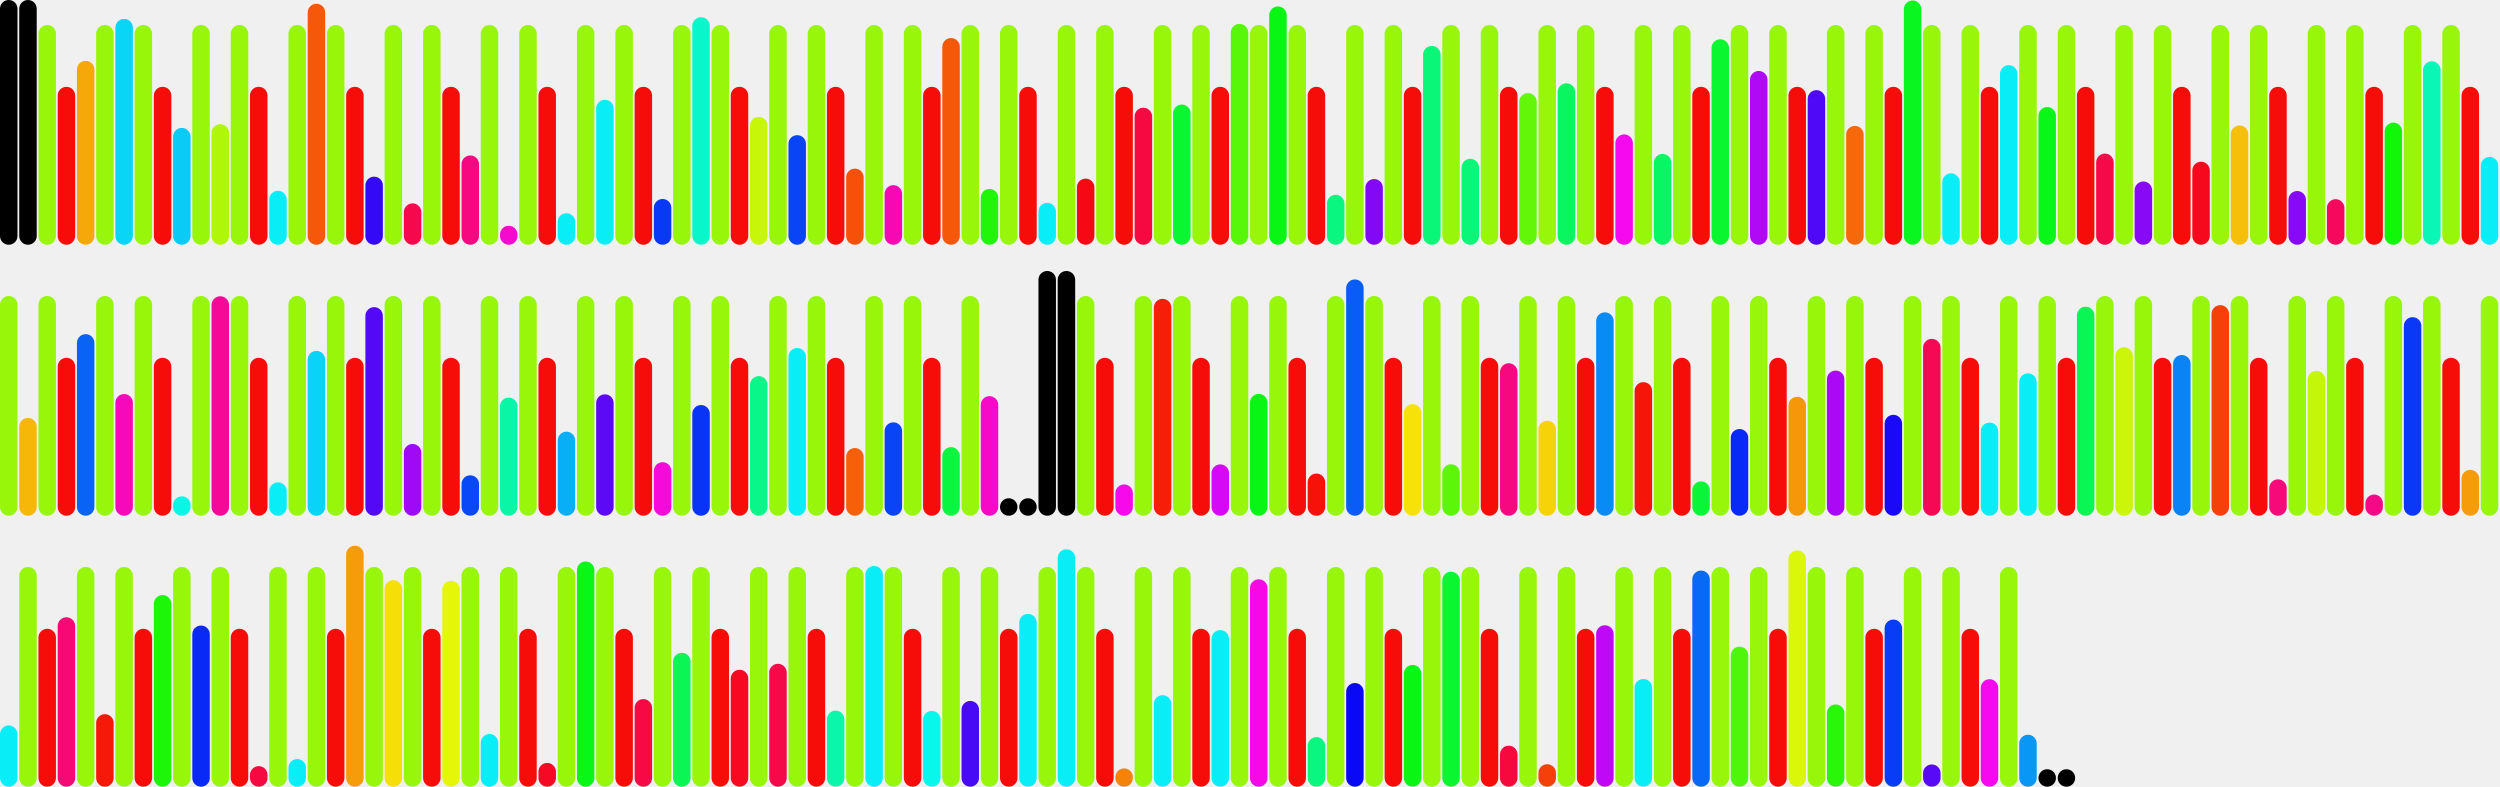
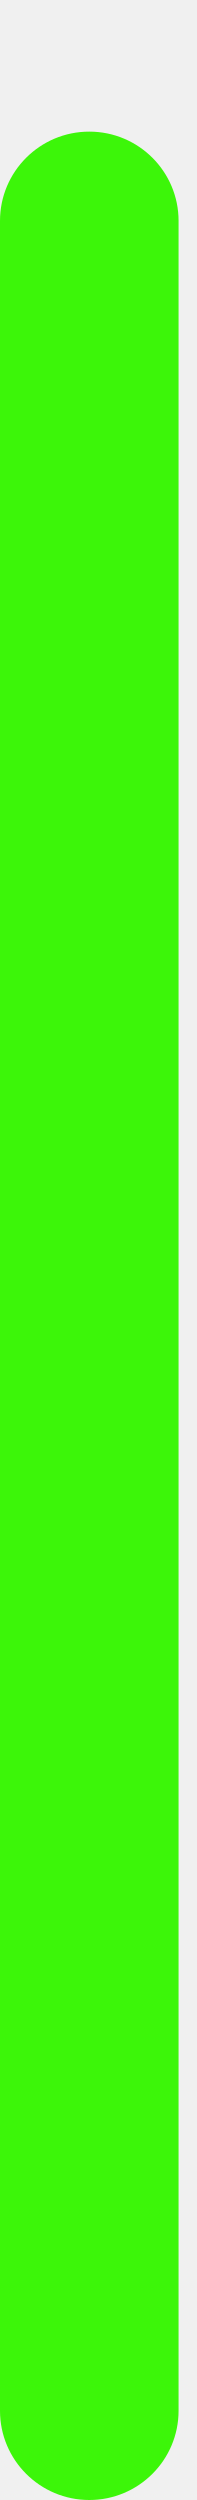
- <svg xmlns="http://www.w3.org/2000/svg" version="1.1" baseProfile="full" width="1430" height="450">
-   <rect x="0" y="0" width=";1430" height="450" style="fill:white;" />
-   <rect x="0" y="0" rx="5" ry="5" width="10" height="140" style="fill:black" />
-   <rect x="11" y="0" rx="5" ry="5" width="10" height="140" style="fill:black" />
-   <rect x="22" y="14.3" rx="5" ry="5" width="10" height="125.7" style="fill:hsl(84,93%,50%)" />
-   <rect x="33" y="49.656" rx="5" ry="5" width="10" height="90.344" style="fill:hsl(1,93%,50%)" />
-   <rect x="44" y="34.817" rx="5" ry="5" width="10" height="105.183" style="fill:hsl(40,93%,50%)" />
-   <rect x="55" y="14.3" rx="5" ry="5" width="10" height="125.7" style="fill:hsl(84,93%,50%)" />
-   <rect x="66" y="10.785" rx="5" ry="5" width="10" height="129.215" style="fill:hsl(188,93%,50%)" />
-   <rect x="77" y="14.3" rx="5" ry="5" width="10" height="125.7" style="fill:hsl(84,93%,50%)" />
-   <rect x="88" y="49.656" rx="5" ry="5" width="10" height="90.344" style="fill:hsl(1,93%,50%)" />
-   <rect x="99" y="73.15" rx="5" ry="5" width="10" height="66.85" style="fill:hsl(191,93%,50%)" />
-   <rect x="110" y="14.3" rx="5" ry="5" width="10" height="125.7" style="fill:hsl(84,93%,50%)" />
-   <rect x="121" y="71.049" rx="5" ry="5" width="10" height="68.951" style="fill:hsl(78,93%,50%)" />
-   <rect x="132" y="14.3" rx="5" ry="5" width="10" height="125.7" style="fill:hsl(84,93%,50%)" />
-   <rect x="143" y="49.656" rx="5" ry="5" width="10" height="90.344" style="fill:hsl(1,93%,50%)" />
-   <rect x="154" y="109.127" rx="5" ry="5" width="10" height="30.873" style="fill:hsl(182,93%,50%)" />
-   <rect x="165" y="14.3" rx="5" ry="5" width="10" height="125.7" style="fill:hsl(84,93%,50%)" />
-   <rect x="176" y="2.165" rx="5" ry="5" width="10" height="137.835" style="fill:hsl(20,93%,50%)" />
-   <rect x="187" y="14.3" rx="5" ry="5" width="10" height="125.7" style="fill:hsl(84,93%,50%)" />
-   <rect x="198" y="49.656" rx="5" ry="5" width="10" height="90.344" style="fill:hsl(1,93%,50%)" />
-   <rect x="209" y="101.045" rx="5" ry="5" width="10" height="38.955" style="fill:hsl(251,93%,50%)" />
-   <rect x="220" y="14.3" rx="5" ry="5" width="10" height="125.7" style="fill:hsl(84,93%,50%)" />
-   <rect x="231" y="116.328" rx="5" ry="5" width="10" height="23.672" style="fill:hsl(343,93%,50%)" />
-   <rect x="242" y="14.3" rx="5" ry="5" width="10" height="125.7" style="fill:hsl(84,93%,50%)" />
-   <rect x="253" y="49.656" rx="5" ry="5" width="10" height="90.344" style="fill:hsl(1,93%,50%)" />
-   <rect x="264" y="88.913" rx="5" ry="5" width="10" height="51.087" style="fill:hsl(330,93%,50%)" />
-   <rect x="275" y="14.3" rx="5" ry="5" width="10" height="125.7" style="fill:hsl(84,93%,50%)" />
-   <rect x="286" y="129.139" rx="5" ry="5" width="10" height="10.861" style="fill:hsl(310,93%,50%)" />
-   <rect x="297" y="14.3" rx="5" ry="5" width="10" height="125.7" style="fill:hsl(84,93%,50%)" />
-   <rect x="308" y="49.656" rx="5" ry="5" width="10" height="90.344" style="fill:hsl(1,93%,50%)" />
-   <rect x="319" y="121.949" rx="5" ry="5" width="10" height="18.051" style="fill:hsl(182,93%,50%)" />
-   <rect x="330" y="14.3" rx="5" ry="5" width="10" height="125.7" style="fill:hsl(84,93%,50%)" />
-   <rect x="341" y="57.059" rx="5" ry="5" width="10" height="82.941" style="fill:hsl(182,93%,50%)" />
-   <rect x="352" y="14.3" rx="5" ry="5" width="10" height="125.7" style="fill:hsl(84,93%,50%)" />
-   <rect x="363" y="49.656" rx="5" ry="5" width="10" height="90.344" style="fill:hsl(1,93%,50%)" />
-   <rect x="374" y="113.818" rx="5" ry="5" width="10" height="26.182" style="fill:hsl(228,93%,50%)" />
-   <rect x="385" y="14.3" rx="5" ry="5" width="10" height="125.7" style="fill:hsl(84,93%,50%)" />
-   <rect x="396" y="9.827" rx="5" ry="5" width="10" height="130.173" style="fill:hsl(169,93%,50%)" />
-   <rect x="407" y="14.3" rx="5" ry="5" width="10" height="125.7" style="fill:hsl(84,93%,50%)" />
-   <rect x="418" y="49.656" rx="5" ry="5" width="10" height="90.344" style="fill:hsl(1,93%,50%)" />
-   <rect x="429" y="66.827" rx="5" ry="5" width="10" height="73.173" style="fill:hsl(72,93%,50%)" />
-   <rect x="440" y="14.3" rx="5" ry="5" width="10" height="125.7" style="fill:hsl(84,93%,50%)" />
-   <rect x="451" y="77.302" rx="5" ry="5" width="10" height="62.698" style="fill:hsl(225,93%,50%)" />
-   <rect x="462" y="14.3" rx="5" ry="5" width="10" height="125.7" style="fill:hsl(84,93%,50%)" />
-   <rect x="473" y="49.656" rx="5" ry="5" width="10" height="90.344" style="fill:hsl(1,93%,50%)" />
-   <rect x="484" y="96.445" rx="5" ry="5" width="10" height="43.555" style="fill:hsl(18,93%,50%)" />
-   <rect x="495" y="14.3" rx="5" ry="5" width="10" height="125.7" style="fill:hsl(84,93%,50%)" />
-   <rect x="506" y="105.902" rx="5" ry="5" width="10" height="34.098" style="fill:hsl(317,93%,50%)" />
-   <rect x="517" y="14.3" rx="5" ry="5" width="10" height="125.7" style="fill:hsl(84,93%,50%)" />
-   <rect x="528" y="49.656" rx="5" ry="5" width="10" height="90.344" style="fill:hsl(1,93%,50%)" />
-   <rect x="539" y="21.758" rx="5" ry="5" width="10" height="118.242" style="fill:hsl(20,93%,50%)" />
-   <rect x="550" y="14.3" rx="5" ry="5" width="10" height="125.7" style="fill:hsl(84,93%,50%)" />
-   <rect x="561" y="108.084" rx="5" ry="5" width="10" height="31.916" style="fill:hsl(114,93%,50%)" />
-   <rect x="572" y="14.3" rx="5" ry="5" width="10" height="125.7" style="fill:hsl(84,93%,50%)" />
-   <rect x="583" y="49.656" rx="5" ry="5" width="10" height="90.344" style="fill:hsl(1,93%,50%)" />
-   <rect x="594" y="116.019" rx="5" ry="5" width="10" height="23.981" style="fill:hsl(182,93%,50%)" />
-   <rect x="605" y="14.3" rx="5" ry="5" width="10" height="125.7" style="fill:hsl(84,93%,50%)" />
-   <rect x="616" y="102.165" rx="5" ry="5" width="10" height="37.835" style="fill:hsl(357,93%,50%)" />
-   <rect x="627" y="14.3" rx="5" ry="5" width="10" height="125.7" style="fill:hsl(84,93%,50%)" />
-   <rect x="638" y="49.656" rx="5" ry="5" width="10" height="90.344" style="fill:hsl(1,93%,50%)" />
-   <rect x="649" y="61.617" rx="5" ry="5" width="10" height="78.383" style="fill:hsl(346,93%,50%)" />
-   <rect x="660" y="14.3" rx="5" ry="5" width="10" height="125.7" style="fill:hsl(84,93%,50%)" />
-   <rect x="671" y="59.796" rx="5" ry="5" width="10" height="80.204" style="fill:hsl(130,93%,50%)" />
-   <rect x="682" y="14.3" rx="5" ry="5" width="10" height="125.7" style="fill:hsl(84,93%,50%)" />
-   <rect x="693" y="49.656" rx="5" ry="5" width="10" height="90.344" style="fill:hsl(1,93%,50%)" />
-   <rect x="704" y="13.659" rx="5" ry="5" width="10" height="126.341" style="fill:hsl(100,93%,50%)" />
-   <rect x="715" y="14.3" rx="5" ry="5" width="10" height="125.7" style="fill:hsl(84,93%,50%)" />
-   <rect x="726" y="3.693" rx="5" ry="5" width="10" height="136.307" style="fill:hsl(123,93%,50%)" />
-   <rect x="737" y="14.3" rx="5" ry="5" width="10" height="125.7" style="fill:hsl(84,93%,50%)" />
-   <rect x="748" y="49.656" rx="5" ry="5" width="10" height="90.344" style="fill:hsl(1,93%,50%)" />
-   <rect x="759" y="111.421" rx="5" ry="5" width="10" height="28.579" style="fill:hsl(150,93%,50%)" />
-   <rect x="770" y="14.3" rx="5" ry="5" width="10" height="125.7" style="fill:hsl(84,93%,50%)" />
-   <rect x="781" y="102.405" rx="5" ry="5" width="10" height="37.595" style="fill:hsl(271,93%,50%)" />
-   <rect x="792" y="14.3" rx="5" ry="5" width="10" height="125.7" style="fill:hsl(84,93%,50%)" />
-   <rect x="803" y="49.656" rx="5" ry="5" width="10" height="90.344" style="fill:hsl(1,93%,50%)" />
-   <rect x="814" y="26.241" rx="5" ry="5" width="10" height="113.759" style="fill:hsl(148,93%,50%)" />
-   <rect x="825" y="14.3" rx="5" ry="5" width="10" height="125.7" style="fill:hsl(84,93%,50%)" />
-   <rect x="836" y="90.838" rx="5" ry="5" width="10" height="49.162" style="fill:hsl(148,93%,50%)" />
-   <rect x="847" y="14.3" rx="5" ry="5" width="10" height="125.7" style="fill:hsl(84,93%,50%)" />
-   <rect x="858" y="49.656" rx="5" ry="5" width="10" height="90.344" style="fill:hsl(1,93%,50%)" />
-   <rect x="869" y="53.233" rx="5" ry="5" width="10" height="86.767" style="fill:hsl(97,93%,50%)" />
-   <rect x="880" y="14.3" rx="5" ry="5" width="10" height="125.7" style="fill:hsl(84,93%,50%)" />
-   <rect x="891" y="47.648" rx="5" ry="5" width="10" height="92.352" style="fill:hsl(142,93%,50%)" />
-   <rect x="902" y="14.3" rx="5" ry="5" width="10" height="125.7" style="fill:hsl(84,93%,50%)" />
-   <rect x="913" y="49.656" rx="5" ry="5" width="10" height="90.344" style="fill:hsl(1,93%,50%)" />
-   <rect x="924" y="76.878" rx="5" ry="5" width="10" height="63.122" style="fill:hsl(302,93%,50%)" />
-   <rect x="935" y="14.3" rx="5" ry="5" width="10" height="125.7" style="fill:hsl(84,93%,50%)" />
-   <rect x="946" y="88.029" rx="5" ry="5" width="10" height="51.971" style="fill:hsl(143,93%,50%)" />
-   <rect x="957" y="14.3" rx="5" ry="5" width="10" height="125.7" style="fill:hsl(84,93%,50%)" />
-   <rect x="968" y="49.656" rx="5" ry="5" width="10" height="90.344" style="fill:hsl(1,93%,50%)" />
-   <rect x="979" y="22.46" rx="5" ry="5" width="10" height="117.54" style="fill:hsl(130,93%,50%)" />
-   <rect x="990" y="14.3" rx="5" ry="5" width="10" height="125.7" style="fill:hsl(84,93%,50%)" />
-   <rect x="1001" y="40.595" rx="5" ry="5" width="10" height="99.405" style="fill:hsl(282,93%,50%)" />
-   <rect x="1012" y="14.3" rx="5" ry="5" width="10" height="125.7" style="fill:hsl(84,93%,50%)" />
-   <rect x="1023" y="49.656" rx="5" ry="5" width="10" height="90.344" style="fill:hsl(1,93%,50%)" />
-   <rect x="1034" y="51.56" rx="5" ry="5" width="10" height="88.44" style="fill:hsl(258,93%,50%)" />
-   <rect x="1045" y="14.3" rx="5" ry="5" width="10" height="125.7" style="fill:hsl(84,93%,50%)" />
-   <rect x="1056" y="72.007" rx="5" ry="5" width="10" height="67.993" style="fill:hsl(24,93%,50%)" />
-   <rect x="1067" y="14.3" rx="5" ry="5" width="10" height="125.7" style="fill:hsl(84,93%,50%)" />
-   <rect x="1078" y="49.656" rx="5" ry="5" width="10" height="90.344" style="fill:hsl(1,93%,50%)" />
-   <rect x="1089" y="0.26" rx="5" ry="5" width="10" height="139.74" style="fill:hsl(126,93%,50%)" />
-   <rect x="1100" y="14.3" rx="5" ry="5" width="10" height="125.7" style="fill:hsl(84,93%,50%)" />
-   <rect x="1111" y="99.164" rx="5" ry="5" width="10" height="40.836" style="fill:hsl(182,93%,50%)" />
-   <rect x="1122" y="14.3" rx="5" ry="5" width="10" height="125.7" style="fill:hsl(84,93%,50%)" />
-   <rect x="1133" y="49.656" rx="5" ry="5" width="10" height="90.344" style="fill:hsl(1,93%,50%)" />
-   <rect x="1144" y="37.274" rx="5" ry="5" width="10" height="102.726" style="fill:hsl(182,93%,50%)" />
-   <rect x="1155" y="14.3" rx="5" ry="5" width="10" height="125.7" style="fill:hsl(84,93%,50%)" />
-   <rect x="1166" y="61.223" rx="5" ry="5" width="10" height="78.777" style="fill:hsl(124,93%,50%)" />
-   <rect x="1177" y="14.3" rx="5" ry="5" width="10" height="125.7" style="fill:hsl(84,93%,50%)" />
-   <rect x="1188" y="49.656" rx="5" ry="5" width="10" height="90.344" style="fill:hsl(1,93%,50%)" />
-   <rect x="1199" y="87.862" rx="5" ry="5" width="10" height="52.138" style="fill:hsl(344,93%,50%)" />
-   <rect x="1210" y="14.3" rx="5" ry="5" width="10" height="125.7" style="fill:hsl(84,93%,50%)" />
-   <rect x="1221" y="103.806" rx="5" ry="5" width="10" height="36.194" style="fill:hsl(272,93%,50%)" />
-   <rect x="1232" y="14.3" rx="5" ry="5" width="10" height="125.7" style="fill:hsl(84,93%,50%)" />
-   <rect x="1243" y="49.656" rx="5" ry="5" width="10" height="90.344" style="fill:hsl(1,93%,50%)" />
-   <rect x="1254" y="92.481" rx="5" ry="5" width="10" height="47.519" style="fill:hsl(355,93%,50%)" />
-   <rect x="1265" y="14.3" rx="5" ry="5" width="10" height="125.7" style="fill:hsl(84,93%,50%)" />
-   <rect x="1276" y="71.744" rx="5" ry="5" width="10" height="68.256" style="fill:hsl(46,93%,50%)" />
-   <rect x="1287" y="14.3" rx="5" ry="5" width="10" height="125.7" style="fill:hsl(84,93%,50%)" />
-   <rect x="1298" y="49.656" rx="5" ry="5" width="10" height="90.344" style="fill:hsl(1,93%,50%)" />
-   <rect x="1309" y="109.256" rx="5" ry="5" width="10" height="30.744" style="fill:hsl(272,93%,50%)" />
-   <rect x="1320" y="14.3" rx="5" ry="5" width="10" height="125.7" style="fill:hsl(84,93%,50%)" />
-   <rect x="1331" y="113.921" rx="5" ry="5" width="10" height="26.079" style="fill:hsl(339,93%,50%)" />
-   <rect x="1342" y="14.3" rx="5" ry="5" width="10" height="125.7" style="fill:hsl(84,93%,50%)" />
-   <rect x="1353" y="49.656" rx="5" ry="5" width="10" height="90.344" style="fill:hsl(1,93%,50%)" />
-   <rect x="1364" y="70.124" rx="5" ry="5" width="10" height="69.876" style="fill:hsl(118,93%,50%)" />
-   <rect x="1375" y="14.3" rx="5" ry="5" width="10" height="125.7" style="fill:hsl(84,93%,50%)" />
-   <rect x="1386" y="35.08" rx="5" ry="5" width="10" height="104.92" style="fill:hsl(164,93%,50%)" />
-   <rect x="1397" y="14.3" rx="5" ry="5" width="10" height="125.7" style="fill:hsl(84,93%,50%)" />
-   <rect x="1408" y="49.656" rx="5" ry="5" width="10" height="90.344" style="fill:hsl(1,93%,50%)" />
-   <rect x="1419" y="89.761" rx="5" ry="5" width="10" height="50.239" style="fill:hsl(182,93%,50%)" />
-   <rect x="0" y="169.3" rx="5" ry="5" width="10" height="125.7" style="fill:hsl(84,93%,50%)" />
-   <rect x="11" y="239.059" rx="5" ry="5" width="10" height="55.941" style="fill:hsl(44,93%,50%)" />
-   <rect x="22" y="169.3" rx="5" ry="5" width="10" height="125.7" style="fill:hsl(84,93%,50%)" />
-   <rect x="33" y="204.656" rx="5" ry="5" width="10" height="90.344" style="fill:hsl(1,93%,50%)" />
-   <rect x="44" y="191.134" rx="5" ry="5" width="10" height="103.866" style="fill:hsl(217,93%,50%)" />
-   <rect x="55" y="169.3" rx="5" ry="5" width="10" height="125.7" style="fill:hsl(84,93%,50%)" />
-   <rect x="66" y="225.382" rx="5" ry="5" width="10" height="69.618" style="fill:hsl(315,93%,50%)" />
-   <rect x="77" y="169.3" rx="5" ry="5" width="10" height="125.7" style="fill:hsl(84,93%,50%)" />
-   <rect x="88" y="204.656" rx="5" ry="5" width="10" height="90.344" style="fill:hsl(1,93%,50%)" />
-   <rect x="99" y="283.903" rx="5" ry="5" width="10" height="11.097" style="fill:hsl(176,93%,50%)" />
-   <rect x="110" y="169.3" rx="5" ry="5" width="10" height="125.7" style="fill:hsl(84,93%,50%)" />
-   <rect x="121" y="169.444" rx="5" ry="5" width="10" height="125.556" style="fill:hsl(324,93%,50%)" />
-   <rect x="132" y="169.3" rx="5" ry="5" width="10" height="125.7" style="fill:hsl(84,93%,50%)" />
-   <rect x="143" y="204.656" rx="5" ry="5" width="10" height="90.344" style="fill:hsl(1,93%,50%)" />
-   <rect x="154" y="275.904" rx="5" ry="5" width="10" height="19.096" style="fill:hsl(182,93%,50%)" />
-   <rect x="165" y="169.3" rx="5" ry="5" width="10" height="125.7" style="fill:hsl(84,93%,50%)" />
-   <rect x="176" y="200.698" rx="5" ry="5" width="10" height="94.302" style="fill:hsl(189,93%,50%)" />
-   <rect x="187" y="169.3" rx="5" ry="5" width="10" height="125.7" style="fill:hsl(84,93%,50%)" />
-   <rect x="198" y="204.656" rx="5" ry="5" width="10" height="90.344" style="fill:hsl(1,93%,50%)" />
-   <rect x="209" y="175.675" rx="5" ry="5" width="10" height="119.325" style="fill:hsl(259,93%,50%)" />
-   <rect x="220" y="169.3" rx="5" ry="5" width="10" height="125.7" style="fill:hsl(84,93%,50%)" />
-   <rect x="231" y="253.948" rx="5" ry="5" width="10" height="41.052" style="fill:hsl(278,93%,50%)" />
-   <rect x="242" y="169.3" rx="5" ry="5" width="10" height="125.7" style="fill:hsl(84,93%,50%)" />
-   <rect x="253" y="204.656" rx="5" ry="5" width="10" height="90.344" style="fill:hsl(1,93%,50%)" />
-   <rect x="264" y="271.867" rx="5" ry="5" width="10" height="23.133" style="fill:hsl(224,93%,50%)" />
-   <rect x="275" y="169.3" rx="5" ry="5" width="10" height="125.7" style="fill:hsl(84,93%,50%)" />
-   <rect x="286" y="227.428" rx="5" ry="5" width="10" height="67.572" style="fill:hsl(160,93%,50%)" />
-   <rect x="297" y="169.3" rx="5" ry="5" width="10" height="125.7" style="fill:hsl(84,93%,50%)" />
-   <rect x="308" y="204.656" rx="5" ry="5" width="10" height="90.344" style="fill:hsl(1,93%,50%)" />
-   <rect x="319" y="246.911" rx="5" ry="5" width="10" height="48.089" style="fill:hsl(198,93%,50%)" />
-   <rect x="330" y="169.3" rx="5" ry="5" width="10" height="125.7" style="fill:hsl(84,93%,50%)" />
-   <rect x="341" y="225.539" rx="5" ry="5" width="10" height="69.461" style="fill:hsl(261,93%,50%)" />
-   <rect x="352" y="169.3" rx="5" ry="5" width="10" height="125.7" style="fill:hsl(84,93%,50%)" />
-   <rect x="363" y="204.656" rx="5" ry="5" width="10" height="90.344" style="fill:hsl(1,93%,50%)" />
-   <rect x="374" y="264.366" rx="5" ry="5" width="10" height="30.634" style="fill:hsl(307,93%,50%)" />
-   <rect x="385" y="169.3" rx="5" ry="5" width="10" height="125.7" style="fill:hsl(84,93%,50%)" />
-   <rect x="396" y="231.678" rx="5" ry="5" width="10" height="63.322" style="fill:hsl(229,93%,50%)" />
-   <rect x="407" y="169.3" rx="5" ry="5" width="10" height="125.7" style="fill:hsl(84,93%,50%)" />
-   <rect x="418" y="204.656" rx="5" ry="5" width="10" height="90.344" style="fill:hsl(1,93%,50%)" />
-   <rect x="429" y="215.141" rx="5" ry="5" width="10" height="79.859" style="fill:hsl(153,93%,50%)" />
-   <rect x="440" y="169.3" rx="5" ry="5" width="10" height="125.7" style="fill:hsl(84,93%,50%)" />
-   <rect x="451" y="199.07" rx="5" ry="5" width="10" height="95.93" style="fill:hsl(182,93%,50%)" />
-   <rect x="462" y="169.3" rx="5" ry="5" width="10" height="125.7" style="fill:hsl(84,93%,50%)" />
-   <rect x="473" y="204.656" rx="5" ry="5" width="10" height="90.344" style="fill:hsl(1,93%,50%)" />
-   <rect x="484" y="256.277" rx="5" ry="5" width="10" height="38.723" style="fill:hsl(22,93%,50%)" />
-   <rect x="495" y="169.3" rx="5" ry="5" width="10" height="125.7" style="fill:hsl(84,93%,50%)" />
-   <rect x="506" y="241.582" rx="5" ry="5" width="10" height="53.418" style="fill:hsl(225,93%,50%)" />
-   <rect x="517" y="169.3" rx="5" ry="5" width="10" height="125.7" style="fill:hsl(84,93%,50%)" />
-   <rect x="528" y="204.656" rx="5" ry="5" width="10" height="90.344" style="fill:hsl(1,93%,50%)" />
-   <rect x="539" y="255.763" rx="5" ry="5" width="10" height="39.237" style="fill:hsl(134,93%,50%)" />
-   <rect x="550" y="169.3" rx="5" ry="5" width="10" height="125.7" style="fill:hsl(84,93%,50%)" />
-   <rect x="561" y="226.602" rx="5" ry="5" width="10" height="68.398" style="fill:hsl(312,93%,50%)" />
-   <rect x="572" y="285" rx="5" ry="5" width="10" height="10" style="fill:black" />
-   <rect x="583" y="285" rx="5" ry="5" width="10" height="10" style="fill:black" />
-   <rect x="594" y="155" rx="5" ry="5" width="10" height="140" style="fill:black" />
-   <rect x="605" y="155" rx="5" ry="5" width="10" height="140" style="fill:black" />
-   <rect x="616" y="169.3" rx="5" ry="5" width="10" height="125.7" style="fill:hsl(84,93%,50%)" />
-   <rect x="627" y="204.656" rx="5" ry="5" width="10" height="90.344" style="fill:hsl(1,93%,50%)" />
-   <rect x="638" y="277.096" rx="5" ry="5" width="10" height="17.904" style="fill:hsl(303,93%,50%)" />
-   <rect x="649" y="169.3" rx="5" ry="5" width="10" height="125.7" style="fill:hsl(84,93%,50%)" />
-   <rect x="660" y="170.939" rx="5" ry="5" width="10" height="124.061" style="fill:hsl(5,93%,50%)" />
-   <rect x="671" y="169.3" rx="5" ry="5" width="10" height="125.7" style="fill:hsl(84,93%,50%)" />
-   <rect x="682" y="204.656" rx="5" ry="5" width="10" height="90.344" style="fill:hsl(1,93%,50%)" />
-   <rect x="693" y="265.615" rx="5" ry="5" width="10" height="29.385" style="fill:hsl(292,93%,50%)" />
-   <rect x="704" y="169.3" rx="5" ry="5" width="10" height="125.7" style="fill:hsl(84,93%,50%)" />
-   <rect x="715" y="225.321" rx="5" ry="5" width="10" height="69.679" style="fill:hsl(123,93%,50%)" />
-   <rect x="726" y="169.3" rx="5" ry="5" width="10" height="125.7" style="fill:hsl(84,93%,50%)" />
-   <rect x="737" y="204.656" rx="5" ry="5" width="10" height="90.344" style="fill:hsl(1,93%,50%)" />
-   <rect x="748" y="270.873" rx="5" ry="5" width="10" height="24.127" style="fill:hsl(2,93%,50%)" />
-   <rect x="759" y="169.3" rx="5" ry="5" width="10" height="125.7" style="fill:hsl(84,93%,50%)" />
-   <rect x="770" y="159.839" rx="5" ry="5" width="10" height="135.161" style="fill:hsl(219,93%,50%)" />
-   <rect x="781" y="169.3" rx="5" ry="5" width="10" height="125.7" style="fill:hsl(84,93%,50%)" />
-   <rect x="792" y="204.656" rx="5" ry="5" width="10" height="90.344" style="fill:hsl(1,93%,50%)" />
-   <rect x="803" y="231.16" rx="5" ry="5" width="10" height="63.84" style="fill:hsl(55,93%,50%)" />
-   <rect x="814" y="169.3" rx="5" ry="5" width="10" height="125.7" style="fill:hsl(84,93%,50%)" />
-   <rect x="825" y="265.546" rx="5" ry="5" width="10" height="29.454" style="fill:hsl(99,93%,50%)" />
-   <rect x="836" y="169.3" rx="5" ry="5" width="10" height="125.7" style="fill:hsl(84,93%,50%)" />
-   <rect x="847" y="204.656" rx="5" ry="5" width="10" height="90.344" style="fill:hsl(1,93%,50%)" />
-   <rect x="858" y="207.777" rx="5" ry="5" width="10" height="87.223" style="fill:hsl(330,93%,50%)" />
-   <rect x="869" y="169.3" rx="5" ry="5" width="10" height="125.7" style="fill:hsl(84,93%,50%)" />
-   <rect x="880" y="240.652" rx="5" ry="5" width="10" height="54.348" style="fill:hsl(51,93%,50%)" />
-   <rect x="891" y="169.3" rx="5" ry="5" width="10" height="125.7" style="fill:hsl(84,93%,50%)" />
-   <rect x="902" y="204.656" rx="5" ry="5" width="10" height="90.344" style="fill:hsl(1,93%,50%)" />
-   <rect x="913" y="178.648" rx="5" ry="5" width="10" height="116.352" style="fill:hsl(207,93%,50%)" />
-   <rect x="924" y="169.3" rx="5" ry="5" width="10" height="125.7" style="fill:hsl(84,93%,50%)" />
-   <rect x="935" y="218.583" rx="5" ry="5" width="10" height="76.417" style="fill:hsl(3,93%,50%)" />
-   <rect x="946" y="169.3" rx="5" ry="5" width="10" height="125.7" style="fill:hsl(84,93%,50%)" />
-   <rect x="957" y="204.656" rx="5" ry="5" width="10" height="90.344" style="fill:hsl(1,93%,50%)" />
-   <rect x="968" y="275.346" rx="5" ry="5" width="10" height="19.654" style="fill:hsl(132,93%,50%)" />
-   <rect x="979" y="169.3" rx="5" ry="5" width="10" height="125.7" style="fill:hsl(84,93%,50%)" />
-   <rect x="990" y="245.401" rx="5" ry="5" width="10" height="49.599" style="fill:hsl(232,93%,50%)" />
-   <rect x="1001" y="169.3" rx="5" ry="5" width="10" height="125.7" style="fill:hsl(84,93%,50%)" />
-   <rect x="1012" y="204.656" rx="5" ry="5" width="10" height="90.344" style="fill:hsl(1,93%,50%)" />
-   <rect x="1023" y="226.977" rx="5" ry="5" width="10" height="68.023" style="fill:hsl(36,93%,50%)" />
-   <rect x="1034" y="169.3" rx="5" ry="5" width="10" height="125.7" style="fill:hsl(84,93%,50%)" />
-   <rect x="1045" y="211.955" rx="5" ry="5" width="10" height="83.045" style="fill:hsl(281,93%,50%)" />
-   <rect x="1056" y="169.3" rx="5" ry="5" width="10" height="125.7" style="fill:hsl(84,93%,50%)" />
-   <rect x="1067" y="204.656" rx="5" ry="5" width="10" height="90.344" style="fill:hsl(1,93%,50%)" />
-   <rect x="1078" y="237.284" rx="5" ry="5" width="10" height="57.716" style="fill:hsl(244,93%,50%)" />
-   <rect x="1089" y="169.3" rx="5" ry="5" width="10" height="125.7" style="fill:hsl(84,93%,50%)" />
-   <rect x="1100" y="193.816" rx="5" ry="5" width="10" height="101.184" style="fill:hsl(341,93%,50%)" />
-   <rect x="1111" y="169.3" rx="5" ry="5" width="10" height="125.7" style="fill:hsl(84,93%,50%)" />
-   <rect x="1122" y="204.656" rx="5" ry="5" width="10" height="90.344" style="fill:hsl(1,93%,50%)" />
-   <rect x="1133" y="241.701" rx="5" ry="5" width="10" height="53.299" style="fill:hsl(182,93%,50%)" />
-   <rect x="1144" y="169.3" rx="5" ry="5" width="10" height="125.7" style="fill:hsl(84,93%,50%)" />
-   <rect x="1155" y="213.551" rx="5" ry="5" width="10" height="81.449" style="fill:hsl(182,93%,50%)" />
-   <rect x="1166" y="169.3" rx="5" ry="5" width="10" height="125.7" style="fill:hsl(84,93%,50%)" />
-   <rect x="1177" y="204.656" rx="5" ry="5" width="10" height="90.344" style="fill:hsl(1,93%,50%)" />
-   <rect x="1188" y="175.407" rx="5" ry="5" width="10" height="119.593" style="fill:hsl(139,93%,50%)" />
-   <rect x="1199" y="169.3" rx="5" ry="5" width="10" height="125.7" style="fill:hsl(84,93%,50%)" />
-   <rect x="1210" y="198.607" rx="5" ry="5" width="10" height="96.393" style="fill:hsl(71,93%,50%)" />
-   <rect x="1221" y="169.3" rx="5" ry="5" width="10" height="125.7" style="fill:hsl(84,93%,50%)" />
-   <rect x="1232" y="204.656" rx="5" ry="5" width="10" height="90.344" style="fill:hsl(1,93%,50%)" />
-   <rect x="1243" y="203.063" rx="5" ry="5" width="10" height="91.937" style="fill:hsl(209,93%,50%)" />
-   <rect x="1254" y="169.3" rx="5" ry="5" width="10" height="125.7" style="fill:hsl(84,93%,50%)" />
-   <rect x="1265" y="174.542" rx="5" ry="5" width="10" height="120.458" style="fill:hsl(14,93%,50%)" />
-   <rect x="1276" y="169.3" rx="5" ry="5" width="10" height="125.7" style="fill:hsl(84,93%,50%)" />
-   <rect x="1287" y="204.656" rx="5" ry="5" width="10" height="90.344" style="fill:hsl(1,93%,50%)" />
-   <rect x="1298" y="274.19" rx="5" ry="5" width="10" height="20.81" style="fill:hsl(332,93%,50%)" />
-   <rect x="1309" y="169.3" rx="5" ry="5" width="10" height="125.7" style="fill:hsl(84,93%,50%)" />
-   <rect x="1320" y="212.129" rx="5" ry="5" width="10" height="82.871" style="fill:hsl(73,93%,50%)" />
-   <rect x="1331" y="169.3" rx="5" ry="5" width="10" height="125.7" style="fill:hsl(84,93%,50%)" />
-   <rect x="1342" y="204.656" rx="5" ry="5" width="10" height="90.344" style="fill:hsl(1,93%,50%)" />
-   <rect x="1353" y="282.876" rx="5" ry="5" width="10" height="12.124" style="fill:hsl(328,93%,50%)" />
-   <rect x="1364" y="169.3" rx="5" ry="5" width="10" height="125.7" style="fill:hsl(84,93%,50%)" />
-   <rect x="1375" y="181.422" rx="5" ry="5" width="10" height="113.578" style="fill:hsl(228,93%,50%)" />
-   <rect x="1386" y="169.3" rx="5" ry="5" width="10" height="125.7" style="fill:hsl(84,93%,50%)" />
-   <rect x="1397" y="204.656" rx="5" ry="5" width="10" height="90.344" style="fill:hsl(1,93%,50%)" />
-   <rect x="1408" y="268.752" rx="5" ry="5" width="10" height="26.248" style="fill:hsl(37,93%,50%)" />
-   <rect x="1419" y="169.3" rx="5" ry="5" width="10" height="125.7" style="fill:hsl(84,93%,50%)" />
-   <rect x="0" y="414.941" rx="5" ry="5" width="10" height="35.059" style="fill:hsl(182,93%,50%)" />
-   <rect x="11" y="324.3" rx="5" ry="5" width="10" height="125.7" style="fill:hsl(84,93%,50%)" />
-   <rect x="22" y="359.656" rx="5" ry="5" width="10" height="90.344" style="fill:hsl(1,93%,50%)" />
-   <rect x="33" y="353.083" rx="5" ry="5" width="10" height="96.917" style="fill:hsl(333,93%,50%)" />
-   <rect x="44" y="324.3" rx="5" ry="5" width="10" height="125.7" style="fill:hsl(84,93%,50%)" />
-   <rect x="55" y="408.502" rx="5" ry="5" width="10" height="41.498" style="fill:hsl(4,93%,50%)" />
-   <rect x="66" y="324.3" rx="5" ry="5" width="10" height="125.7" style="fill:hsl(84,93%,50%)" />
-   <rect x="77" y="359.656" rx="5" ry="5" width="10" height="90.344" style="fill:hsl(1,93%,50%)" />
-   <rect x="88" y="340.365" rx="5" ry="5" width="10" height="109.635" style="fill:hsl(115,93%,50%)" />
-   <rect x="99" y="324.3" rx="5" ry="5" width="10" height="125.7" style="fill:hsl(84,93%,50%)" />
-   <rect x="110" y="357.809" rx="5" ry="5" width="10" height="92.191" style="fill:hsl(232,93%,50%)" />
-   <rect x="121" y="324.3" rx="5" ry="5" width="10" height="125.7" style="fill:hsl(84,93%,50%)" />
-   <rect x="132" y="359.656" rx="5" ry="5" width="10" height="90.344" style="fill:hsl(1,93%,50%)" />
-   <rect x="143" y="438.226" rx="5" ry="5" width="10" height="11.774" style="fill:hsl(346,93%,50%)" />
-   <rect x="154" y="324.3" rx="5" ry="5" width="10" height="125.7" style="fill:hsl(84,93%,50%)" />
-   <rect x="165" y="434.172" rx="5" ry="5" width="10" height="15.828" style="fill:hsl(182,93%,50%)" />
-   <rect x="176" y="324.3" rx="5" ry="5" width="10" height="125.7" style="fill:hsl(84,93%,50%)" />
-   <rect x="187" y="359.656" rx="5" ry="5" width="10" height="90.344" style="fill:hsl(1,93%,50%)" />
-   <rect x="198" y="312.12" rx="5" ry="5" width="10" height="137.88" style="fill:hsl(37,93%,50%)" />
-   <rect x="209" y="324.3" rx="5" ry="5" width="10" height="125.7" style="fill:hsl(84,93%,50%)" />
-   <rect x="220" y="331.854" rx="5" ry="5" width="10" height="118.146" style="fill:hsl(54,93%,50%)" />
-   <rect x="231" y="324.3" rx="5" ry="5" width="10" height="125.7" style="fill:hsl(84,93%,50%)" />
-   <rect x="242" y="359.656" rx="5" ry="5" width="10" height="90.344" style="fill:hsl(1,93%,50%)" />
-   <rect x="253" y="332.228" rx="5" ry="5" width="10" height="117.772" style="fill:hsl(64,93%,50%)" />
-   <rect x="264" y="324.3" rx="5" ry="5" width="10" height="125.7" style="fill:hsl(84,93%,50%)" />
-   <rect x="275" y="419.852" rx="5" ry="5" width="10" height="30.148" style="fill:hsl(182,93%,50%)" />
-   <rect x="286" y="324.3" rx="5" ry="5" width="10" height="125.7" style="fill:hsl(84,93%,50%)" />
-   <rect x="297" y="359.656" rx="5" ry="5" width="10" height="90.344" style="fill:hsl(1,93%,50%)" />
-   <rect x="308" y="436.388" rx="5" ry="5" width="10" height="13.612" style="fill:hsl(353,93%,50%)" />
-   <rect x="319" y="324.3" rx="5" ry="5" width="10" height="125.7" style="fill:hsl(84,93%,50%)" />
-   <rect x="330" y="321.163" rx="5" ry="5" width="10" height="128.837" style="fill:hsl(124,93%,50%)" />
-   <rect x="341" y="324.3" rx="5" ry="5" width="10" height="125.7" style="fill:hsl(84,93%,50%)" />
-   <rect x="352" y="359.656" rx="5" ry="5" width="10" height="90.344" style="fill:hsl(1,93%,50%)" />
-   <rect x="363" y="399.876" rx="5" ry="5" width="10" height="50.124" style="fill:hsl(345,93%,50%)" />
-   <rect x="374" y="324.3" rx="5" ry="5" width="10" height="125.7" style="fill:hsl(84,93%,50%)" />
-   <rect x="385" y="373.405" rx="5" ry="5" width="10" height="76.595" style="fill:hsl(139,93%,50%)" />
-   <rect x="396" y="324.3" rx="5" ry="5" width="10" height="125.7" style="fill:hsl(84,93%,50%)" />
-   <rect x="407" y="359.656" rx="5" ry="5" width="10" height="90.344" style="fill:hsl(1,93%,50%)" />
-   <rect x="418" y="383.099" rx="5" ry="5" width="10" height="66.901" style="fill:hsl(354,93%,50%)" />
-   <rect x="429" y="324.3" rx="5" ry="5" width="10" height="125.7" style="fill:hsl(84,93%,50%)" />
-   <rect x="440" y="379.688" rx="5" ry="5" width="10" height="70.312" style="fill:hsl(344,93%,50%)" />
-   <rect x="451" y="324.3" rx="5" ry="5" width="10" height="125.7" style="fill:hsl(84,93%,50%)" />
-   <rect x="462" y="359.656" rx="5" ry="5" width="10" height="90.344" style="fill:hsl(1,93%,50%)" />
-   <rect x="473" y="406.447" rx="5" ry="5" width="10" height="43.553" style="fill:hsl(161,93%,50%)" />
-   <rect x="484" y="324.3" rx="5" ry="5" width="10" height="125.7" style="fill:hsl(84,93%,50%)" />
-   <rect x="495" y="323.766" rx="5" ry="5" width="10" height="126.234" style="fill:hsl(182,93%,50%)" />
-   <rect x="506" y="324.3" rx="5" ry="5" width="10" height="125.7" style="fill:hsl(84,93%,50%)" />
-   <rect x="517" y="359.656" rx="5" ry="5" width="10" height="90.344" style="fill:hsl(1,93%,50%)" />
-   <rect x="528" y="406.606" rx="5" ry="5" width="10" height="43.394" style="fill:hsl(177,93%,50%)" />
-   <rect x="539" y="324.3" rx="5" ry="5" width="10" height="125.7" style="fill:hsl(84,93%,50%)" />
-   <rect x="550" y="400.929" rx="5" ry="5" width="10" height="49.071" style="fill:hsl(256,93%,50%)" />
-   <rect x="561" y="324.3" rx="5" ry="5" width="10" height="125.7" style="fill:hsl(84,93%,50%)" />
-   <rect x="572" y="359.656" rx="5" ry="5" width="10" height="90.344" style="fill:hsl(1,93%,50%)" />
-   <rect x="583" y="351.13" rx="5" ry="5" width="10" height="98.87" style="fill:hsl(182,93%,50%)" />
-   <rect x="594" y="324.3" rx="5" ry="5" width="10" height="125.7" style="fill:hsl(84,93%,50%)" />
-   <rect x="605" y="314.184" rx="5" ry="5" width="10" height="135.816" style="fill:hsl(182,93%,50%)" />
-   <rect x="616" y="324.3" rx="5" ry="5" width="10" height="125.7" style="fill:hsl(84,93%,50%)" />
-   <rect x="627" y="359.656" rx="5" ry="5" width="10" height="90.344" style="fill:hsl(1,93%,50%)" />
-   <rect x="638" y="439.51" rx="5" ry="5" width="10" height="10.49" style="fill:hsl(31,93%,50%)" />
-   <rect x="649" y="324.3" rx="5" ry="5" width="10" height="125.7" style="fill:hsl(84,93%,50%)" />
-   <rect x="660" y="397.642" rx="5" ry="5" width="10" height="52.358" style="fill:hsl(182,93%,50%)" />
-   <rect x="671" y="324.3" rx="5" ry="5" width="10" height="125.7" style="fill:hsl(84,93%,50%)" />
-   <rect x="682" y="359.656" rx="5" ry="5" width="10" height="90.344" style="fill:hsl(1,93%,50%)" />
-   <rect x="693" y="360.422" rx="5" ry="5" width="10" height="89.578" style="fill:hsl(182,93%,50%)" />
-   <rect x="704" y="324.3" rx="5" ry="5" width="10" height="125.7" style="fill:hsl(84,93%,50%)" />
-   <rect x="715" y="331.359" rx="5" ry="5" width="10" height="118.641" style="fill:hsl(304,93%,50%)" />
-   <rect x="726" y="324.3" rx="5" ry="5" width="10" height="125.7" style="fill:hsl(84,93%,50%)" />
-   <rect x="737" y="359.656" rx="5" ry="5" width="10" height="90.344" style="fill:hsl(1,93%,50%)" />
-   <rect x="748" y="421.627" rx="5" ry="5" width="10" height="28.373" style="fill:hsl(150,93%,50%)" />
-   <rect x="759" y="324.3" rx="5" ry="5" width="10" height="125.7" style="fill:hsl(84,93%,50%)" />
-   <rect x="770" y="390.684" rx="5" ry="5" width="10" height="59.316" style="fill:hsl(240,93%,50%)" />
-   <rect x="781" y="324.3" rx="5" ry="5" width="10" height="125.7" style="fill:hsl(84,93%,50%)" />
-   <rect x="792" y="359.656" rx="5" ry="5" width="10" height="90.344" style="fill:hsl(1,93%,50%)" />
-   <rect x="803" y="380.314" rx="5" ry="5" width="10" height="69.686" style="fill:hsl(123,93%,50%)" />
-   <rect x="814" y="324.3" rx="5" ry="5" width="10" height="125.7" style="fill:hsl(84,93%,50%)" />
-   <rect x="825" y="327.004" rx="5" ry="5" width="10" height="122.996" style="fill:hsl(130,93%,50%)" />
-   <rect x="836" y="324.3" rx="5" ry="5" width="10" height="125.7" style="fill:hsl(84,93%,50%)" />
-   <rect x="847" y="359.656" rx="5" ry="5" width="10" height="90.344" style="fill:hsl(1,93%,50%)" />
-   <rect x="858" y="426.522" rx="5" ry="5" width="10" height="23.478" style="fill:hsl(347,93%,50%)" />
-   <rect x="869" y="324.3" rx="5" ry="5" width="10" height="125.7" style="fill:hsl(84,93%,50%)" />
-   <rect x="880" y="437.143" rx="5" ry="5" width="10" height="12.857" style="fill:hsl(14,93%,50%)" />
-   <rect x="891" y="324.3" rx="5" ry="5" width="10" height="125.7" style="fill:hsl(84,93%,50%)" />
-   <rect x="902" y="359.656" rx="5" ry="5" width="10" height="90.344" style="fill:hsl(1,93%,50%)" />
-   <rect x="913" y="357.646" rx="5" ry="5" width="10" height="92.354" style="fill:hsl(286,93%,50%)" />
-   <rect x="924" y="324.3" rx="5" ry="5" width="10" height="125.7" style="fill:hsl(84,93%,50%)" />
-   <rect x="935" y="388.374" rx="5" ry="5" width="10" height="61.626" style="fill:hsl(182,93%,50%)" />
-   <rect x="946" y="324.3" rx="5" ry="5" width="10" height="125.7" style="fill:hsl(84,93%,50%)" />
-   <rect x="957" y="359.656" rx="5" ry="5" width="10" height="90.344" style="fill:hsl(1,93%,50%)" />
-   <rect x="968" y="326.358" rx="5" ry="5" width="10" height="123.642" style="fill:hsl(216,93%,50%)" />
-   <rect x="979" y="324.3" rx="5" ry="5" width="10" height="125.7" style="fill:hsl(84,93%,50%)" />
-   <rect x="990" y="369.879" rx="5" ry="5" width="10" height="80.121" style="fill:hsl(102,93%,50%)" />
-   <rect x="1001" y="324.3" rx="5" ry="5" width="10" height="125.7" style="fill:hsl(84,93%,50%)" />
-   <rect x="1012" y="359.656" rx="5" ry="5" width="10" height="90.344" style="fill:hsl(1,93%,50%)" />
-   <rect x="1023" y="314.865" rx="5" ry="5" width="10" height="135.135" style="fill:hsl(67,93%,50%)" />
-   <rect x="1034" y="324.3" rx="5" ry="5" width="10" height="125.7" style="fill:hsl(84,93%,50%)" />
-   <rect x="1045" y="402.951" rx="5" ry="5" width="10" height="47.049" style="fill:hsl(112,93%,50%)" />
-   <rect x="1056" y="324.3" rx="5" ry="5" width="10" height="125.7" style="fill:hsl(84,93%,50%)" />
-   <rect x="1067" y="359.656" rx="5" ry="5" width="10" height="90.344" style="fill:hsl(1,93%,50%)" />
-   <rect x="1078" y="354.382" rx="5" ry="5" width="10" height="95.618" style="fill:hsl(227,93%,50%)" />
-   <rect x="1089" y="324.3" rx="5" ry="5" width="10" height="125.7" style="fill:hsl(84,93%,50%)" />
-   <rect x="1100" y="437.26" rx="5" ry="5" width="10" height="12.74" style="fill:hsl(260,93%,50%)" />
-   <rect x="1111" y="324.3" rx="5" ry="5" width="10" height="125.7" style="fill:hsl(84,93%,50%)" />
-   <rect x="1122" y="359.656" rx="5" ry="5" width="10" height="90.344" style="fill:hsl(1,93%,50%)" />
-   <rect x="1133" y="388.497" rx="5" ry="5" width="10" height="61.503" style="fill:hsl(302,93%,50%)" />
-   <rect x="1144" y="324.3" rx="5" ry="5" width="10" height="125.7" style="fill:hsl(84,93%,50%)" />
-   <rect x="1155" y="420.264" rx="5" ry="5" width="10" height="29.736" style="fill:hsl(204,93%,50%)" />
-   <rect x="1166" y="440" rx="5" ry="5" width="10" height="10" style="fill:black" />
-   <rect x="1177" y="440" rx="5" ry="5" width="10" height="10" style="fill:black" />
+ <svg xmlns="http://www.w3.org/2000/svg" version="1.1" baseProfile="full" width="11" height="140">
+   <rect x="0" y="0" width=";11" height="140" style="fill:white;" />
+   <rect x="0" y="7.371" rx="5" ry="5" width="10" height="132.629" style="fill:hsl(107,93%,50%)" />
</svg>
